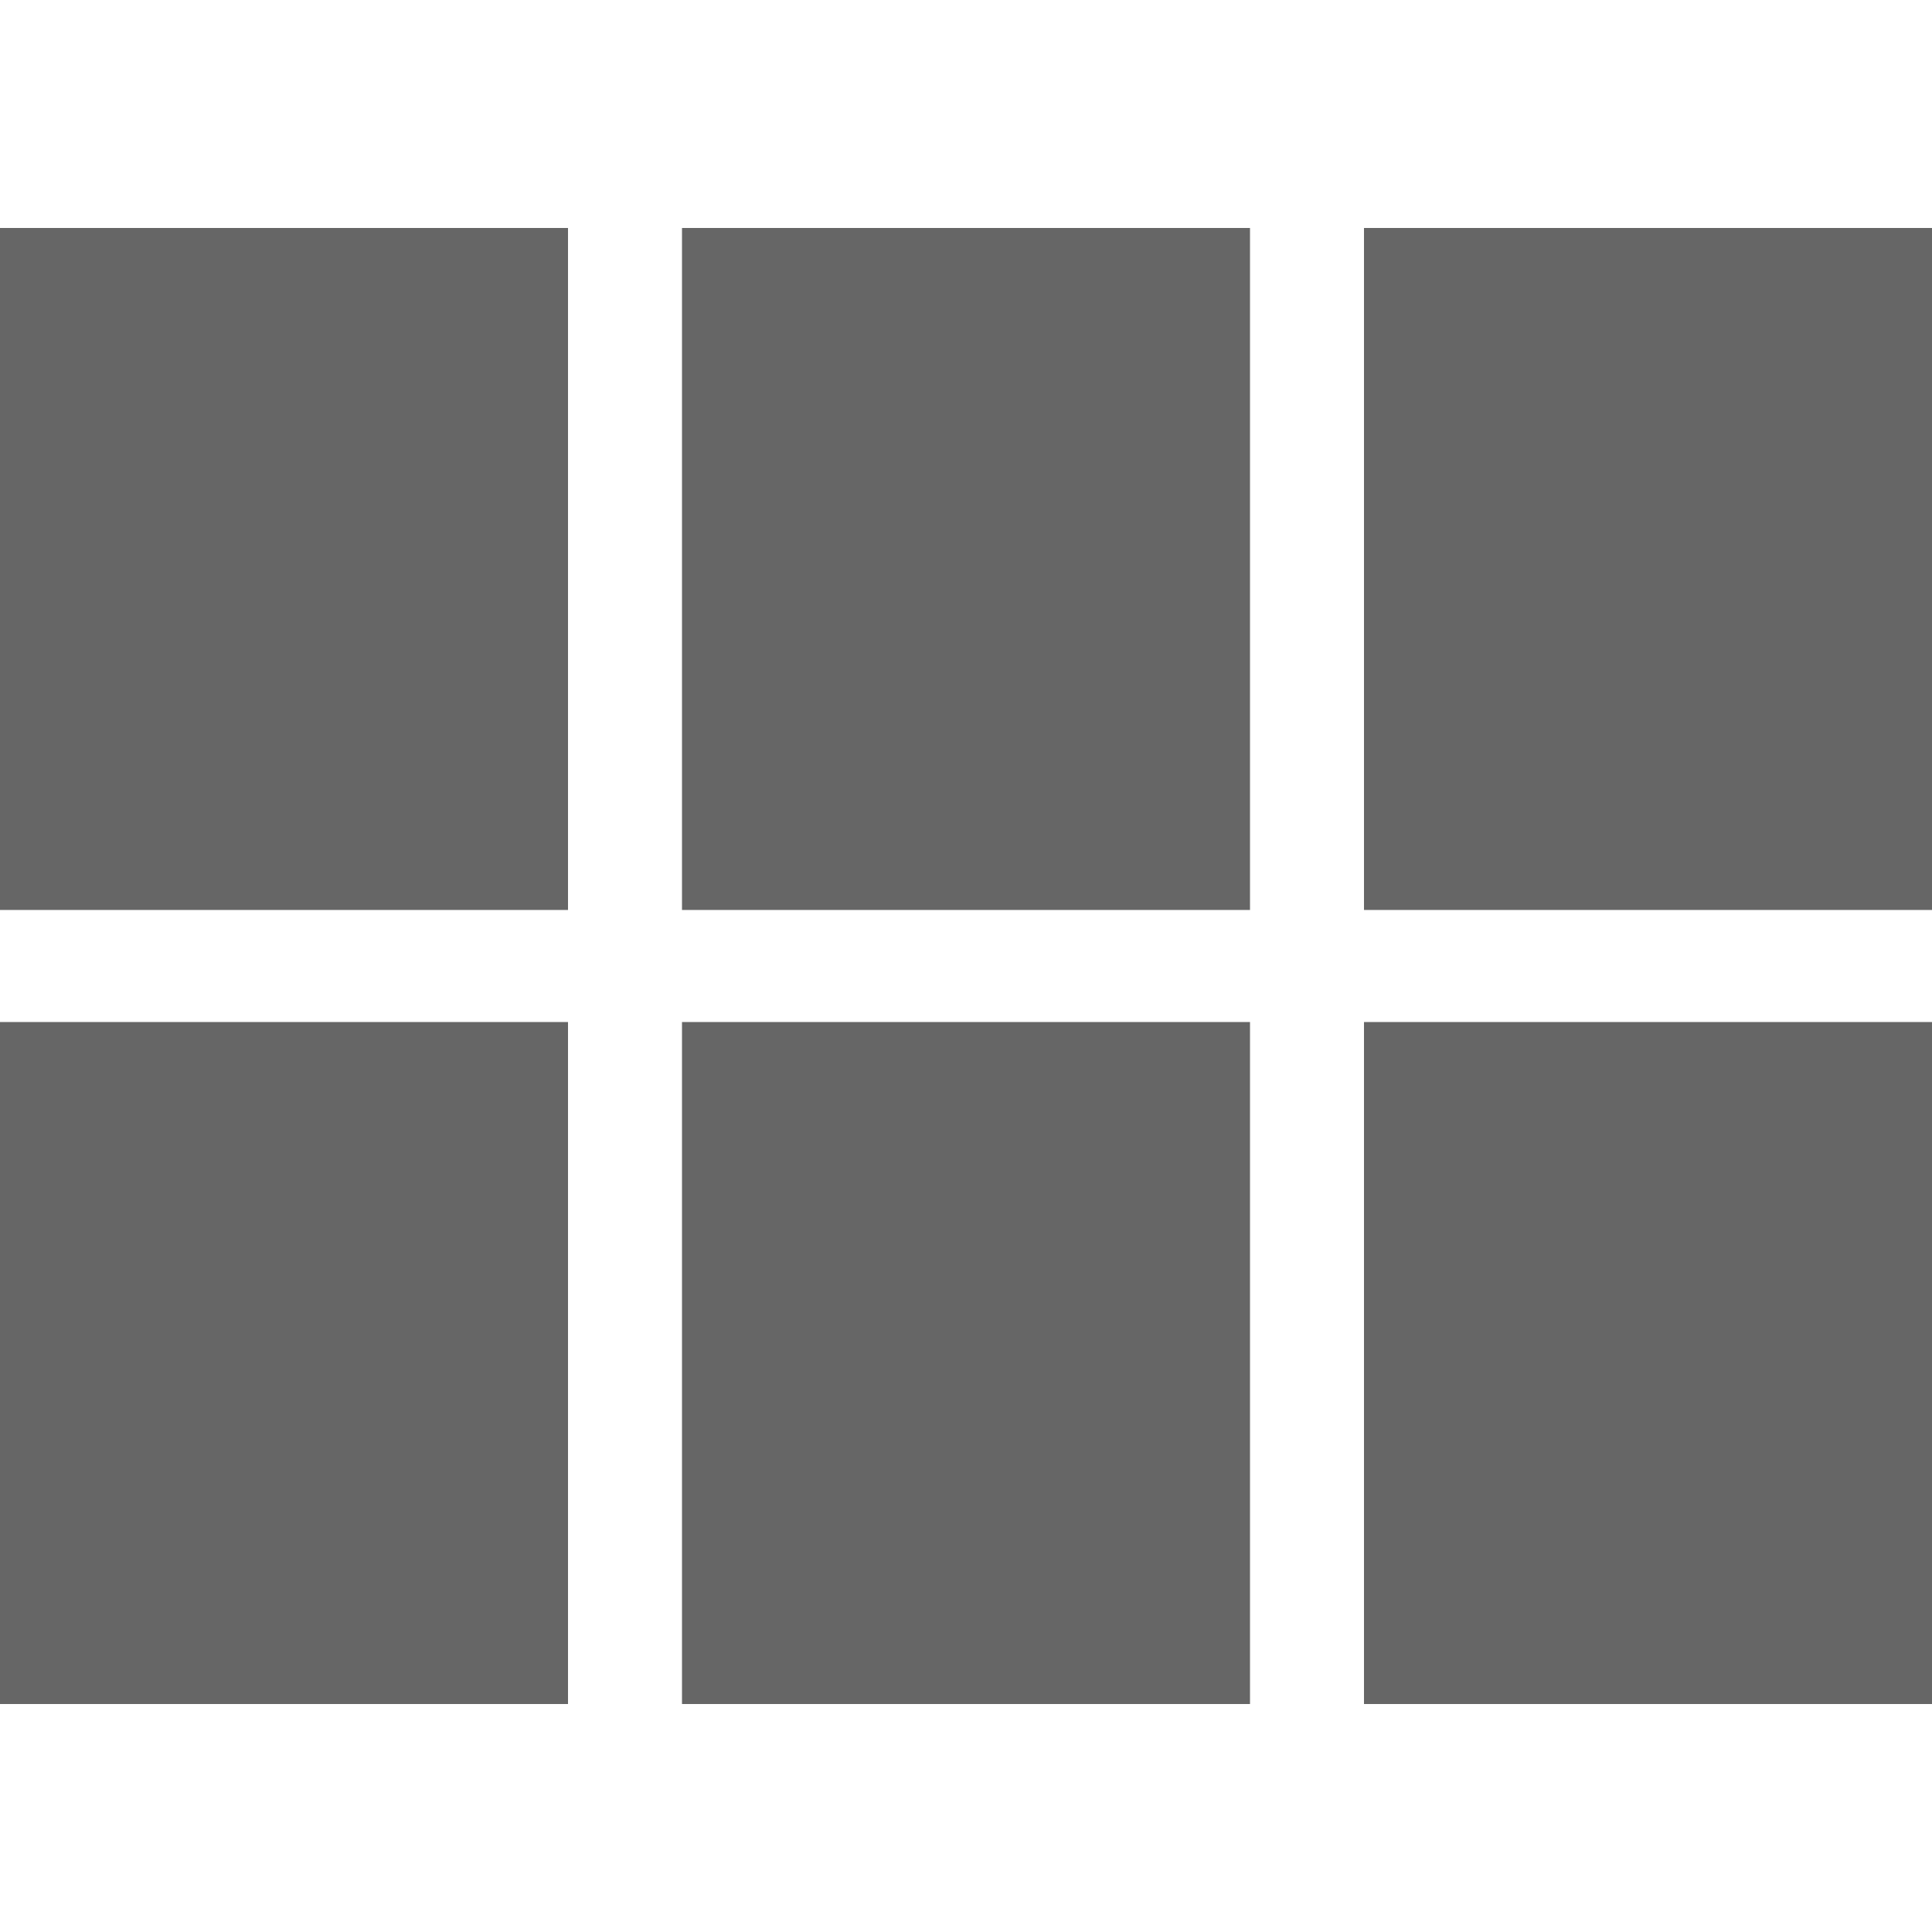
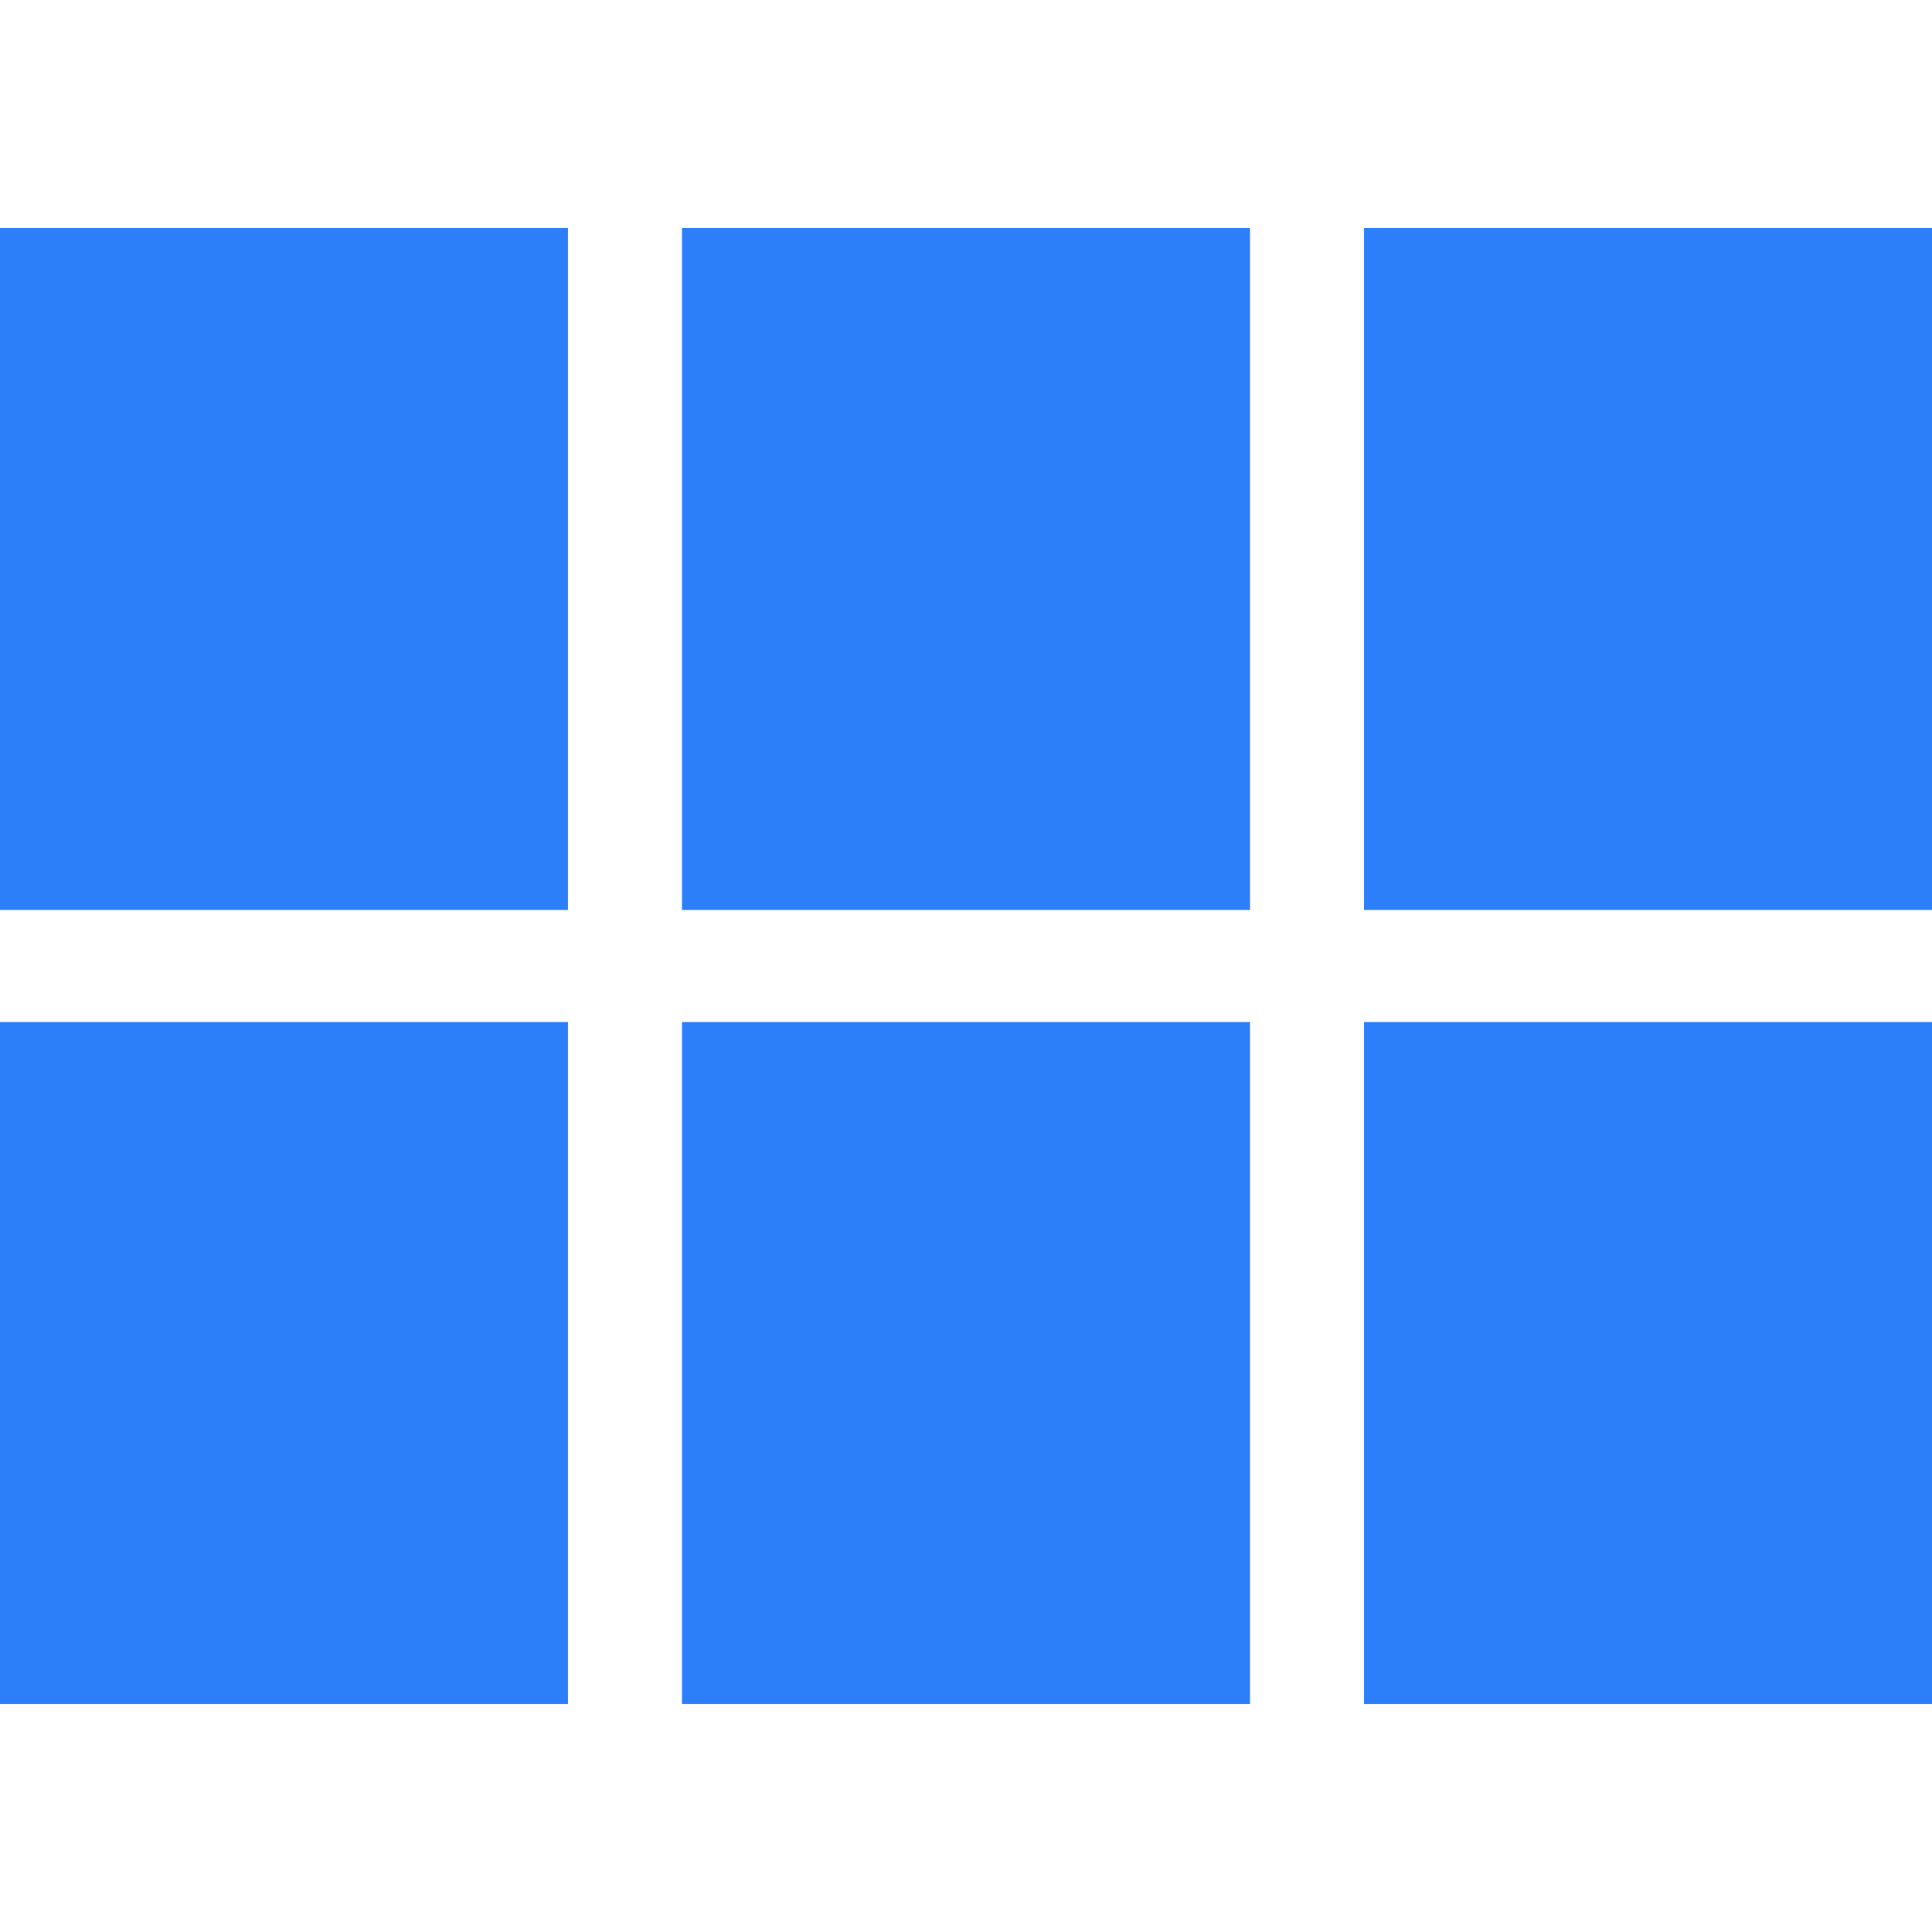
<svg xmlns="http://www.w3.org/2000/svg" version="1.1" id="Layer_1" x="0px" y="0px" viewBox="0 0 100 100" style="enable-background:new 0 0 100 100;" xml:space="preserve">
  <style type="text/css">
- 	.st0{fill:#666666;}
+ 	.st0{fill:#2D7FF9;}
</style>
  <path class="st0" d="M0,47.1h29.4V11.8H0V47.1z M0,88.2h29.4V52.9H0V88.2z M35.3,88.2h29.4V52.9H35.3V88.2z M70.6,88.2H100V52.9  H70.6V88.2z M35.3,47.1h29.4V11.8H35.3V47.1z M70.6,11.8v35.3H100V11.8H70.6z" />
</svg>
